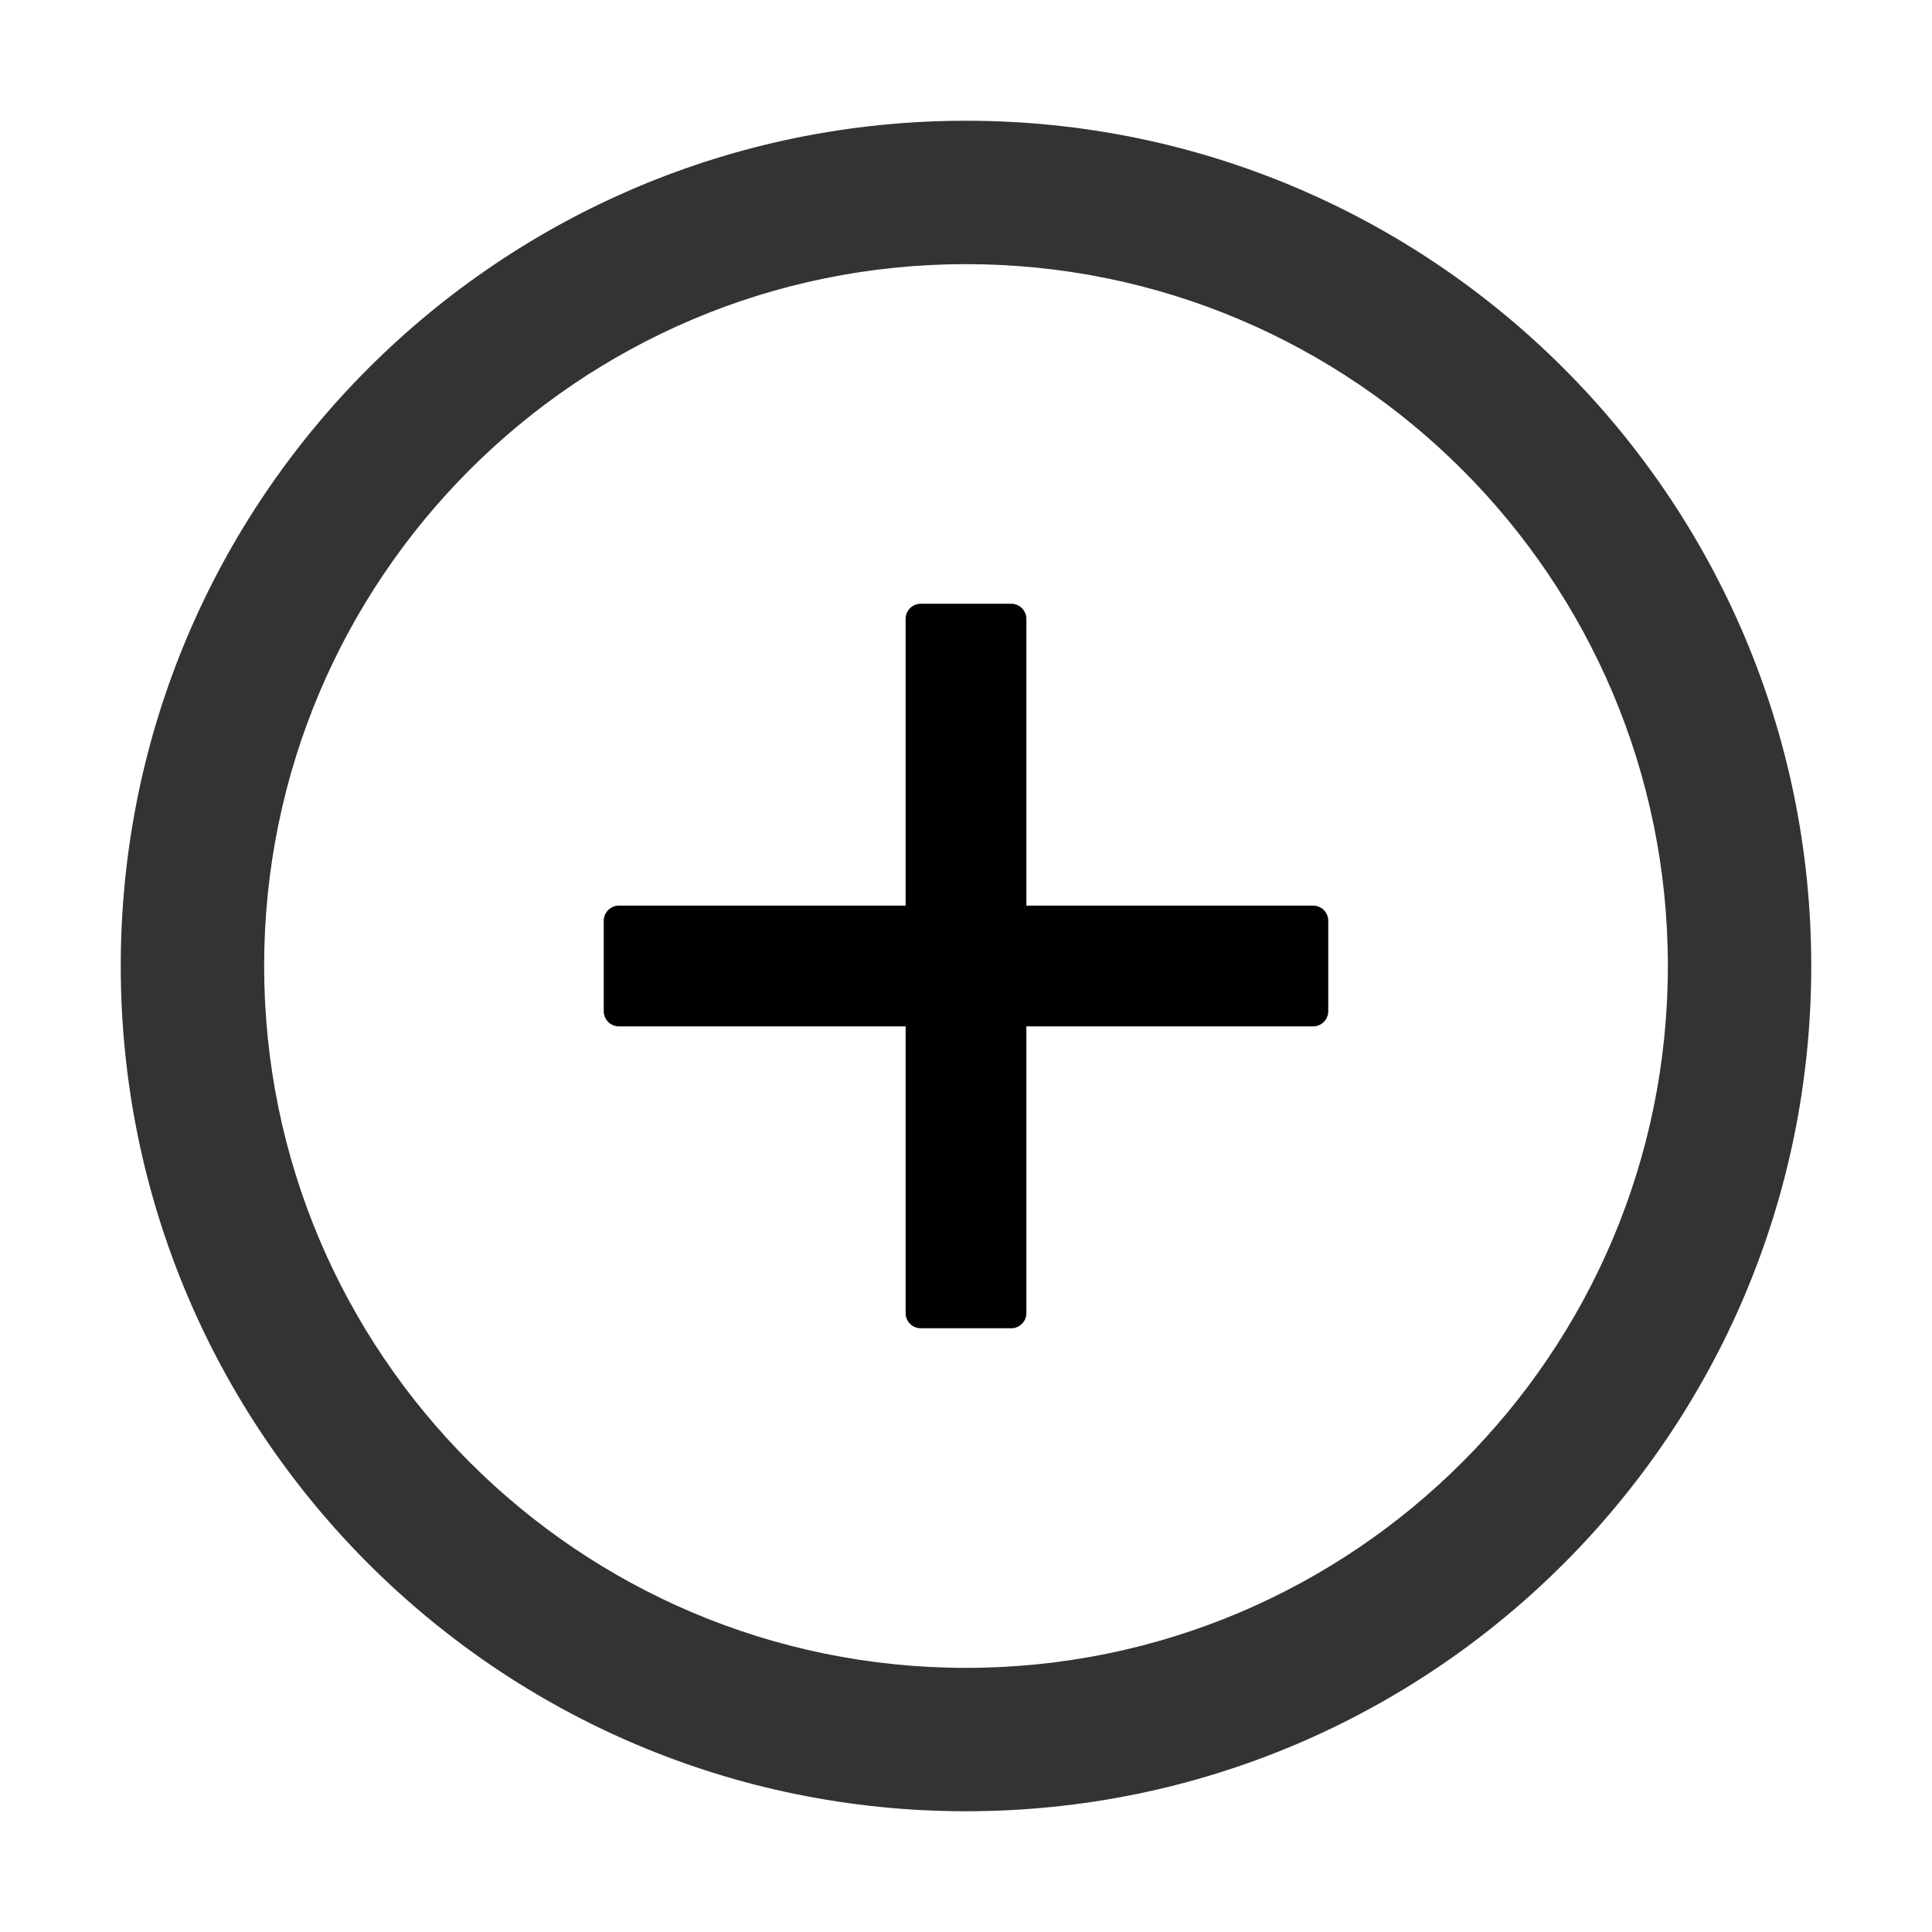
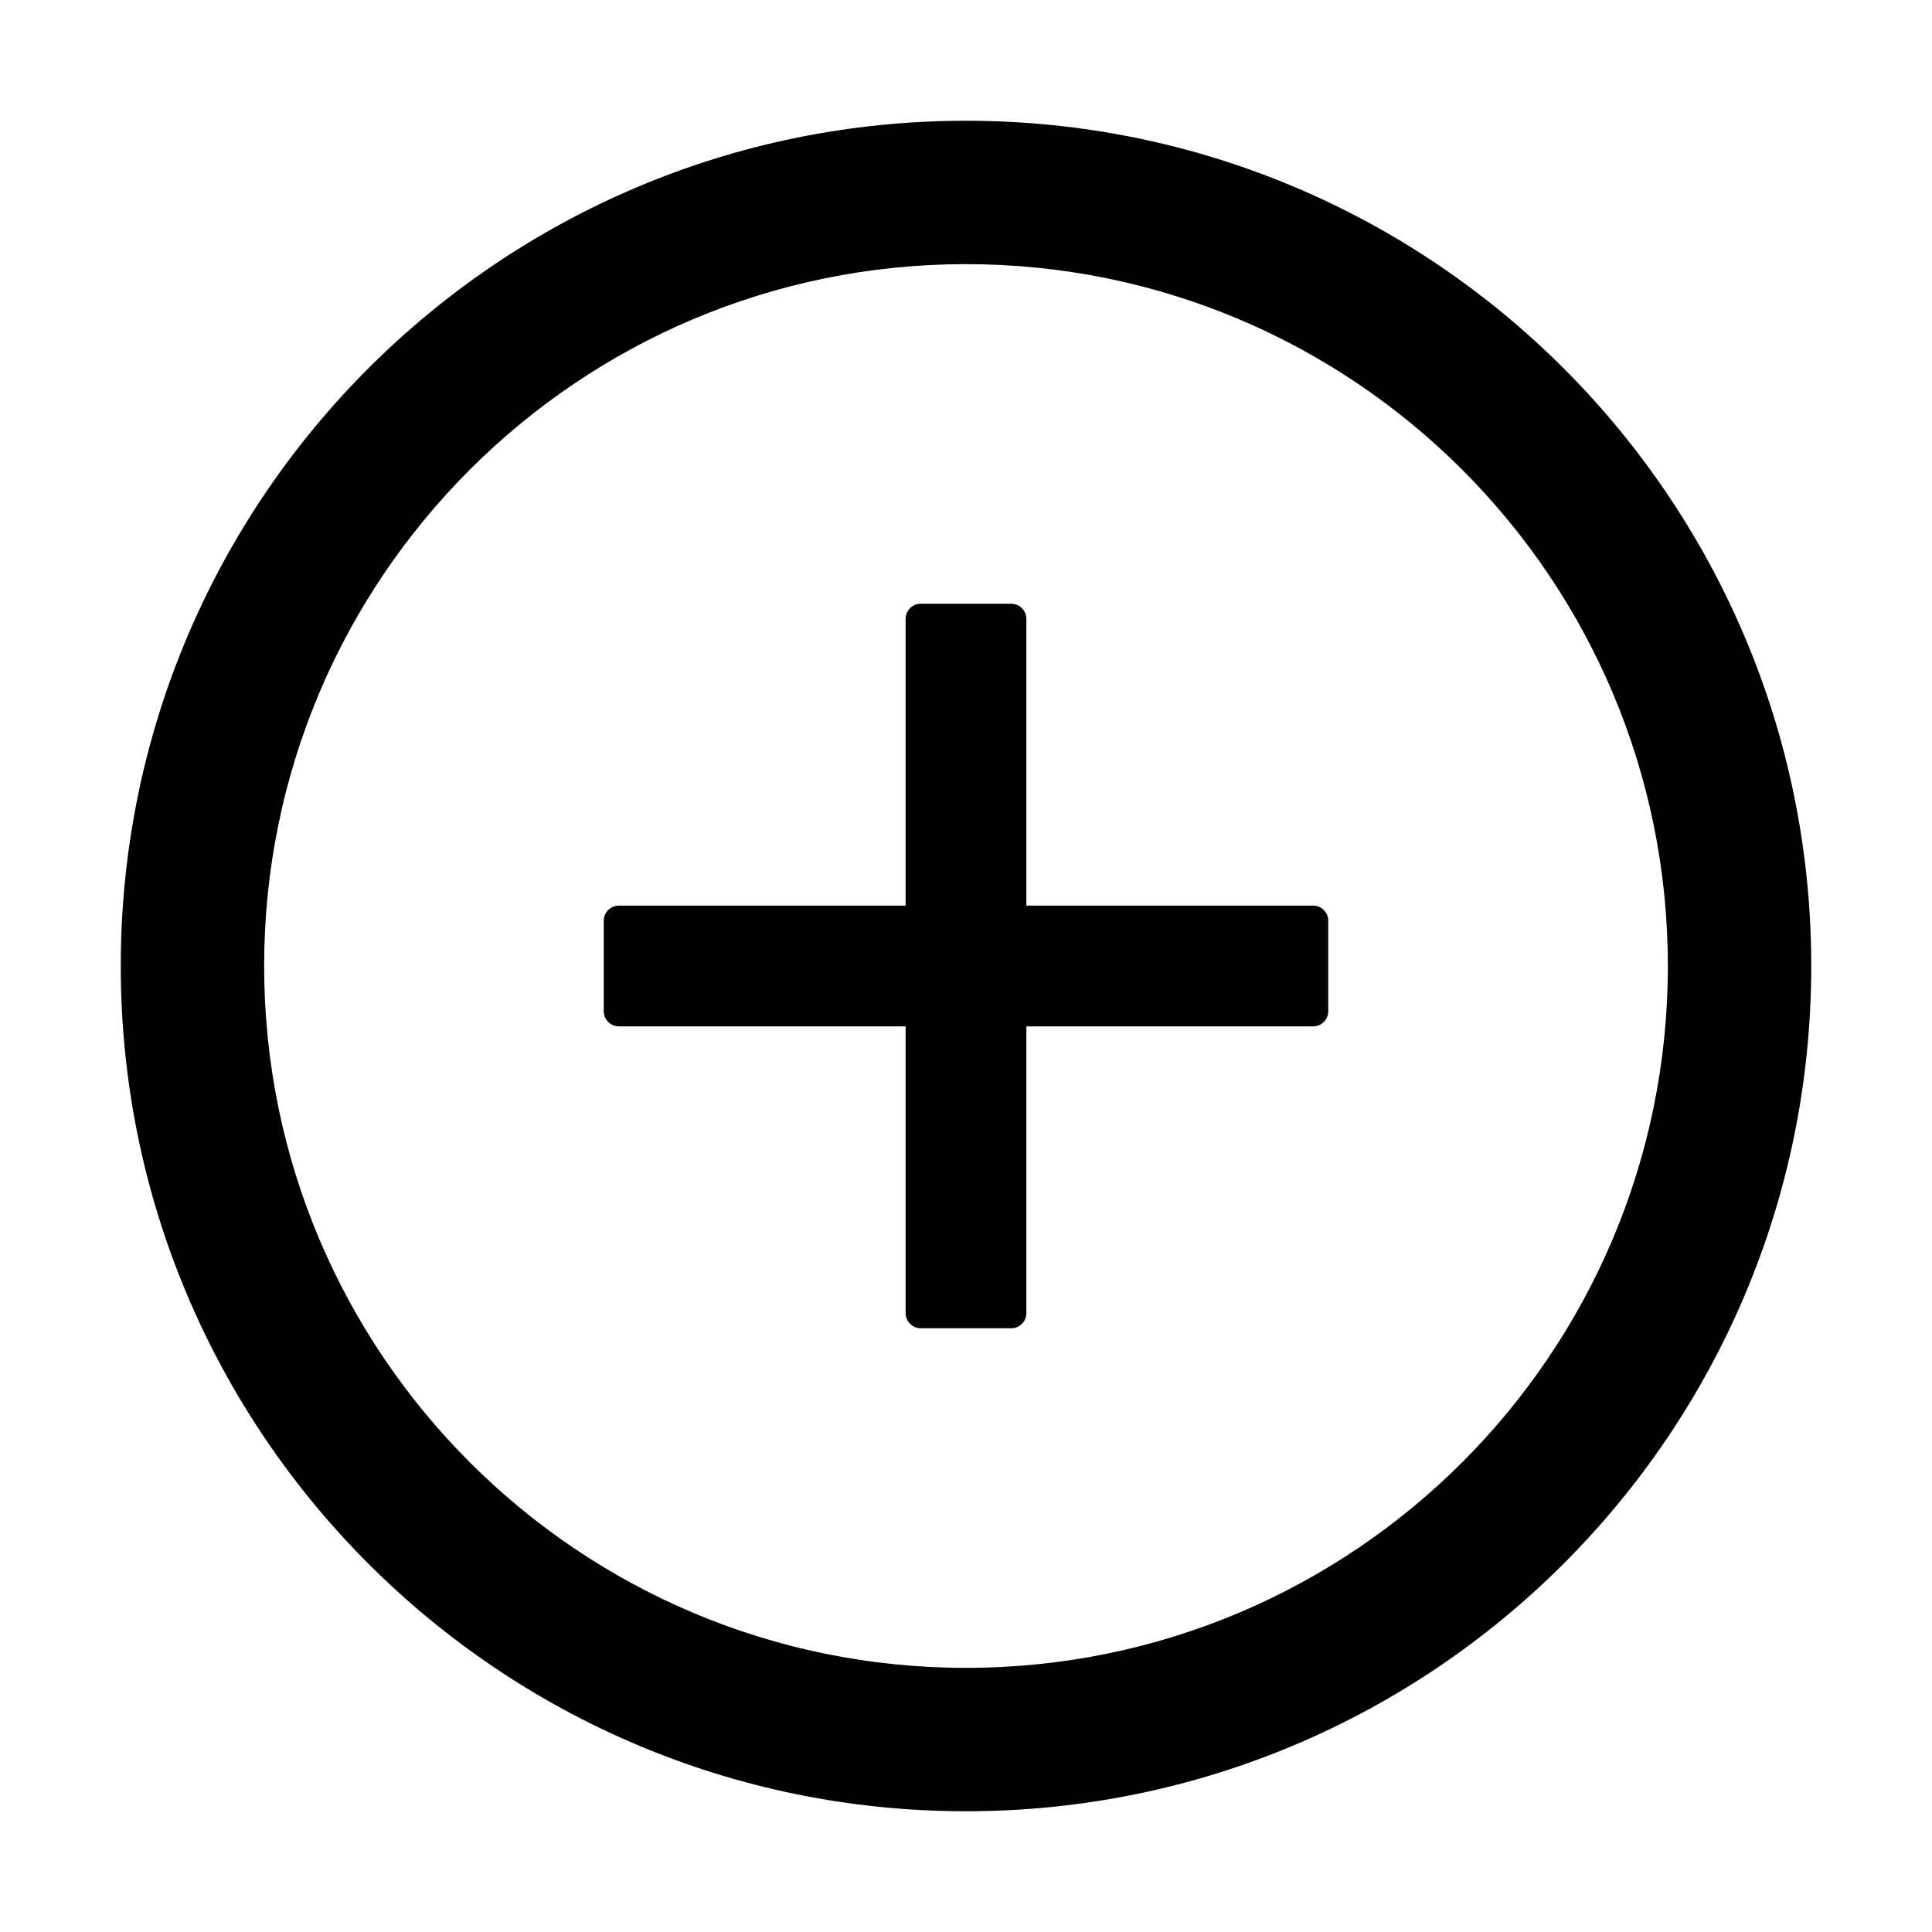
<svg xmlns="http://www.w3.org/2000/svg" class="icon" width="200px" height="200.00px" viewBox="0 0 1024 1024" version="1.1">
  <path d="M696 480H544V328c0-4.4-3.6-8-8-8h-48c-4.4 0-8 3.6-8 8v152H328c-4.4 0-8 3.6-8 8v48c0 4.4 3.6 8 8 8h152v152c0 4.4 3.6 8 8 8h48c4.4 0 8-3.6 8-8V544h152c4.4 0 8-3.6 8-8v-48c0-4.4-3.6-8-8-8z" />
-   <path fill="#333333" d="M512 64C264.6 64 64 264.6 64 512s200.6 448 448 448 448-200.6 448-448S759.4 64 512 64z m0 820c-205.4 0-372-166.6-372-372s166.6-372 372-372 372 166.6 372 372-166.6 372-372 372z" />
+   <path d="M512 64C264.6 64 64 264.6 64 512s200.6 448 448 448 448-200.6 448-448S759.4 64 512 64z m0 820c-205.4 0-372-166.6-372-372s166.6-372 372-372 372 166.6 372 372-166.6 372-372 372z" />
</svg>
